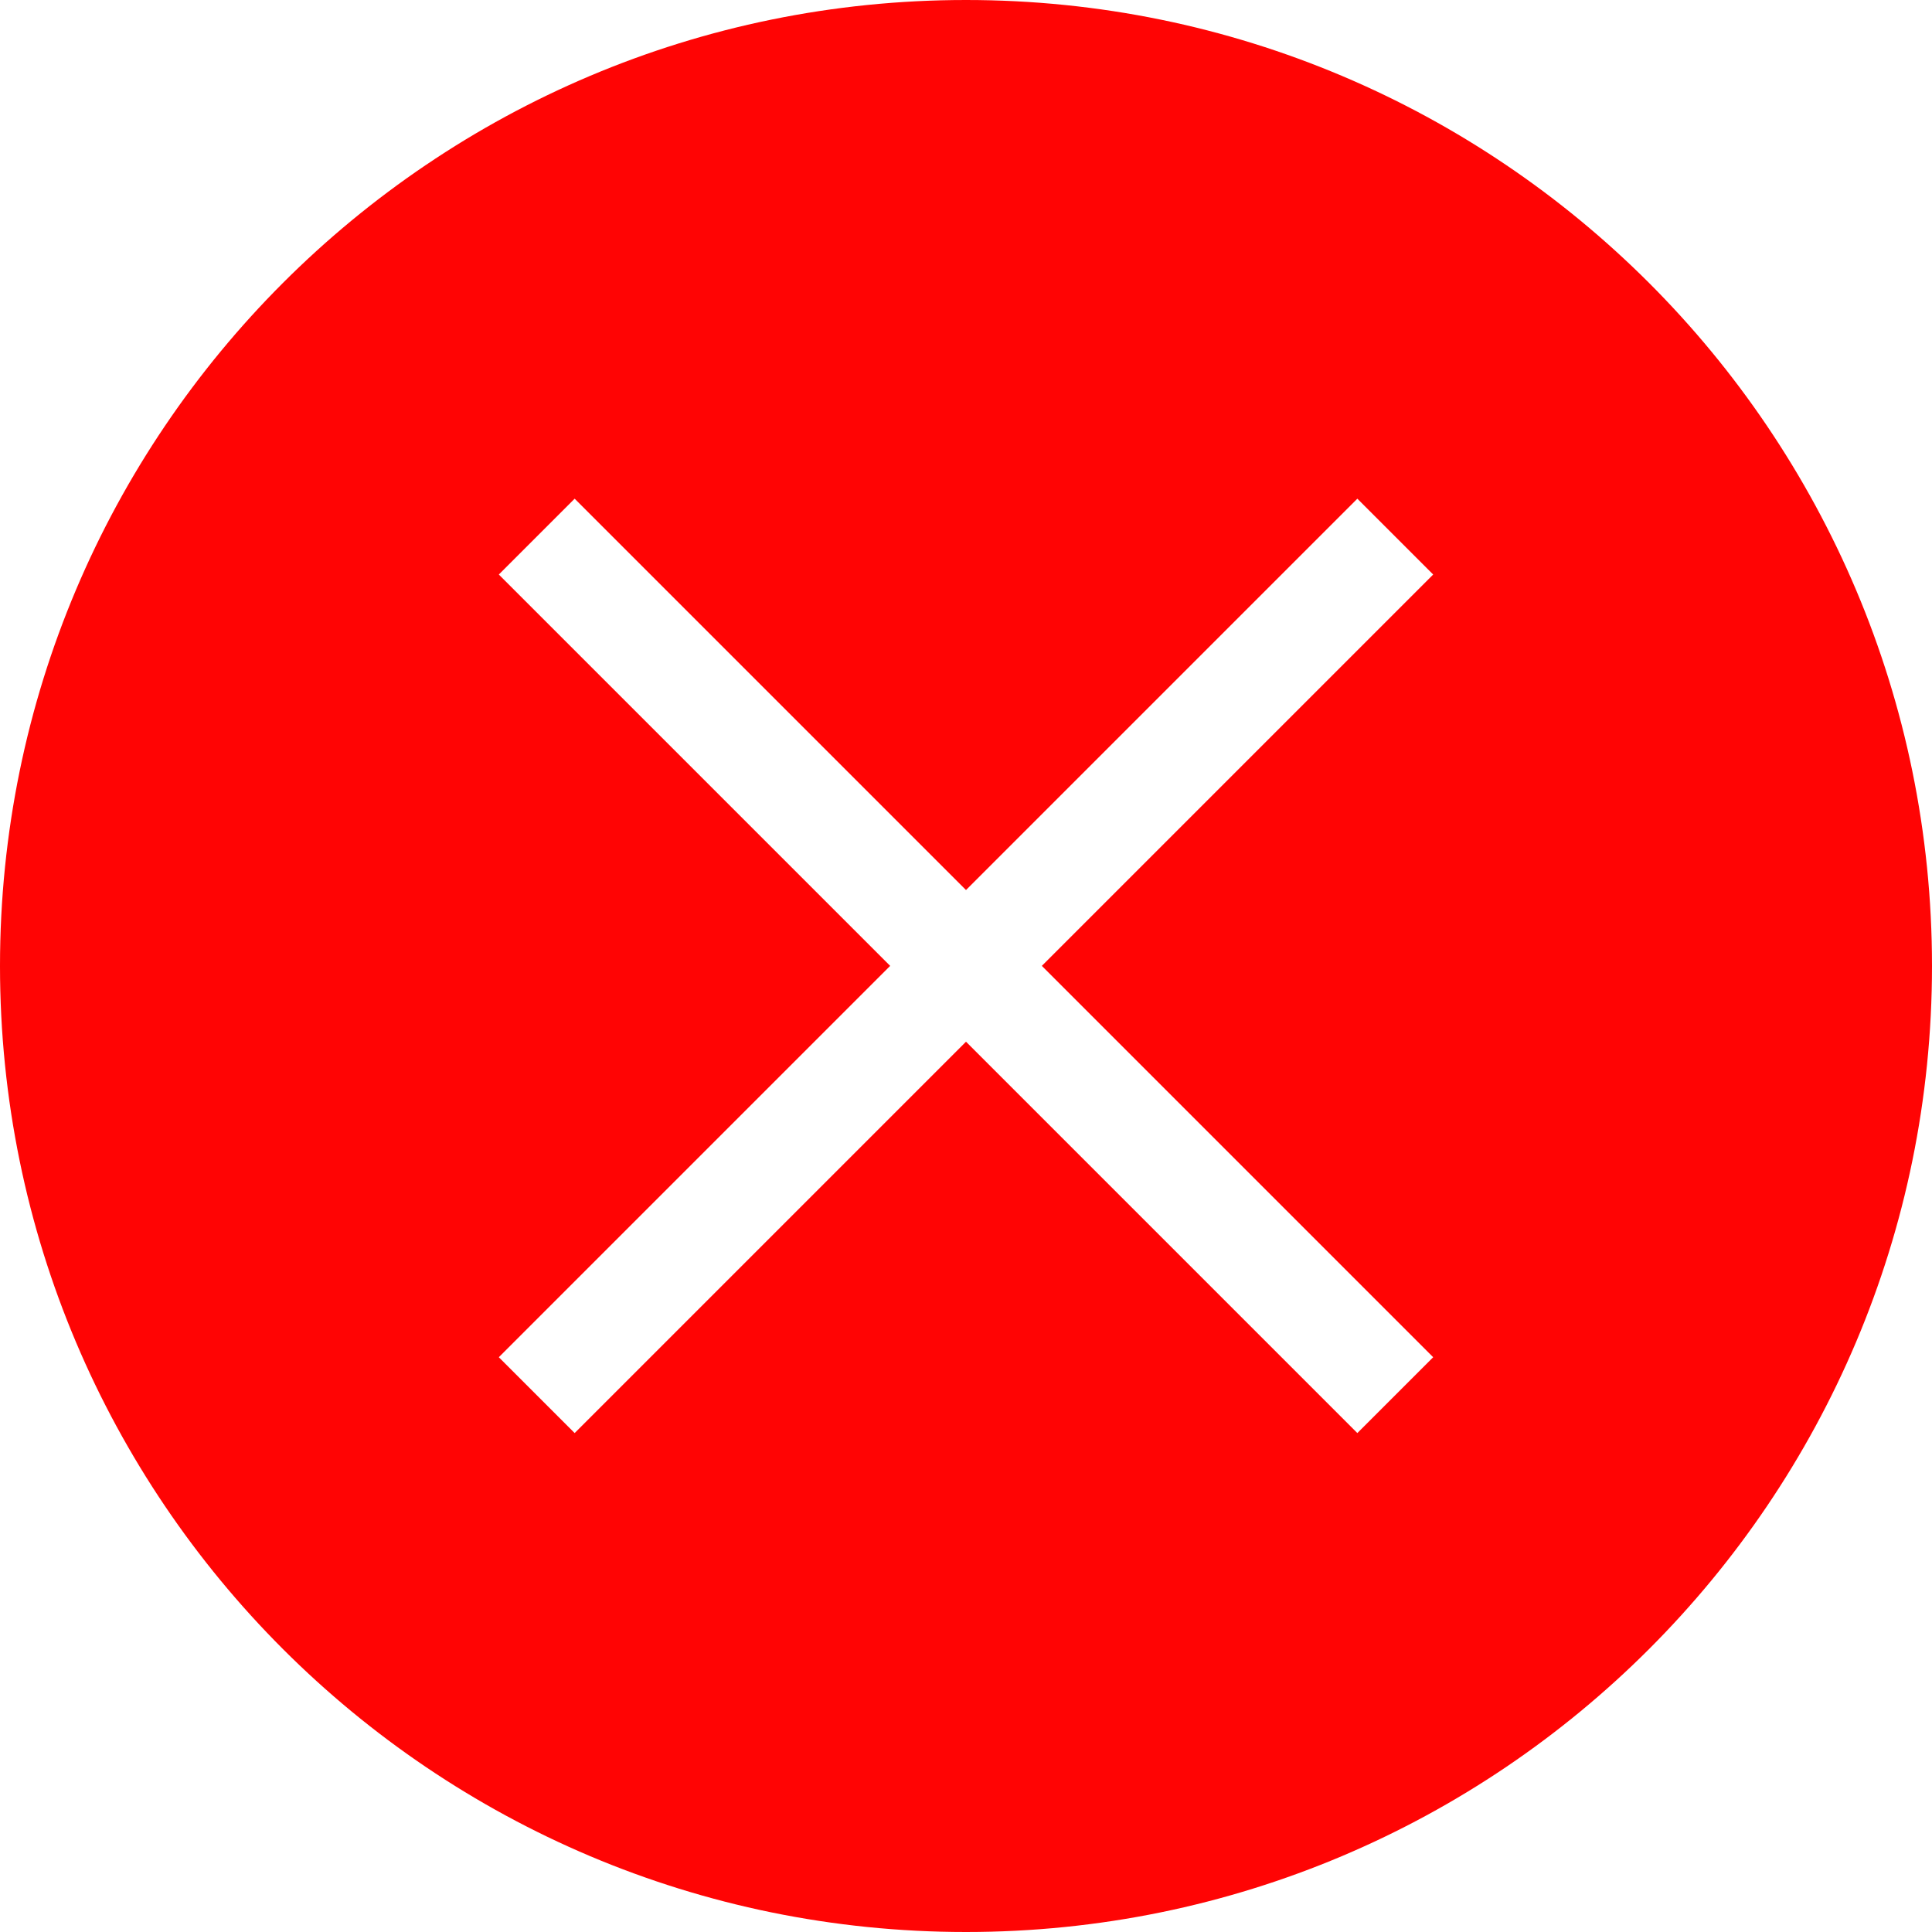
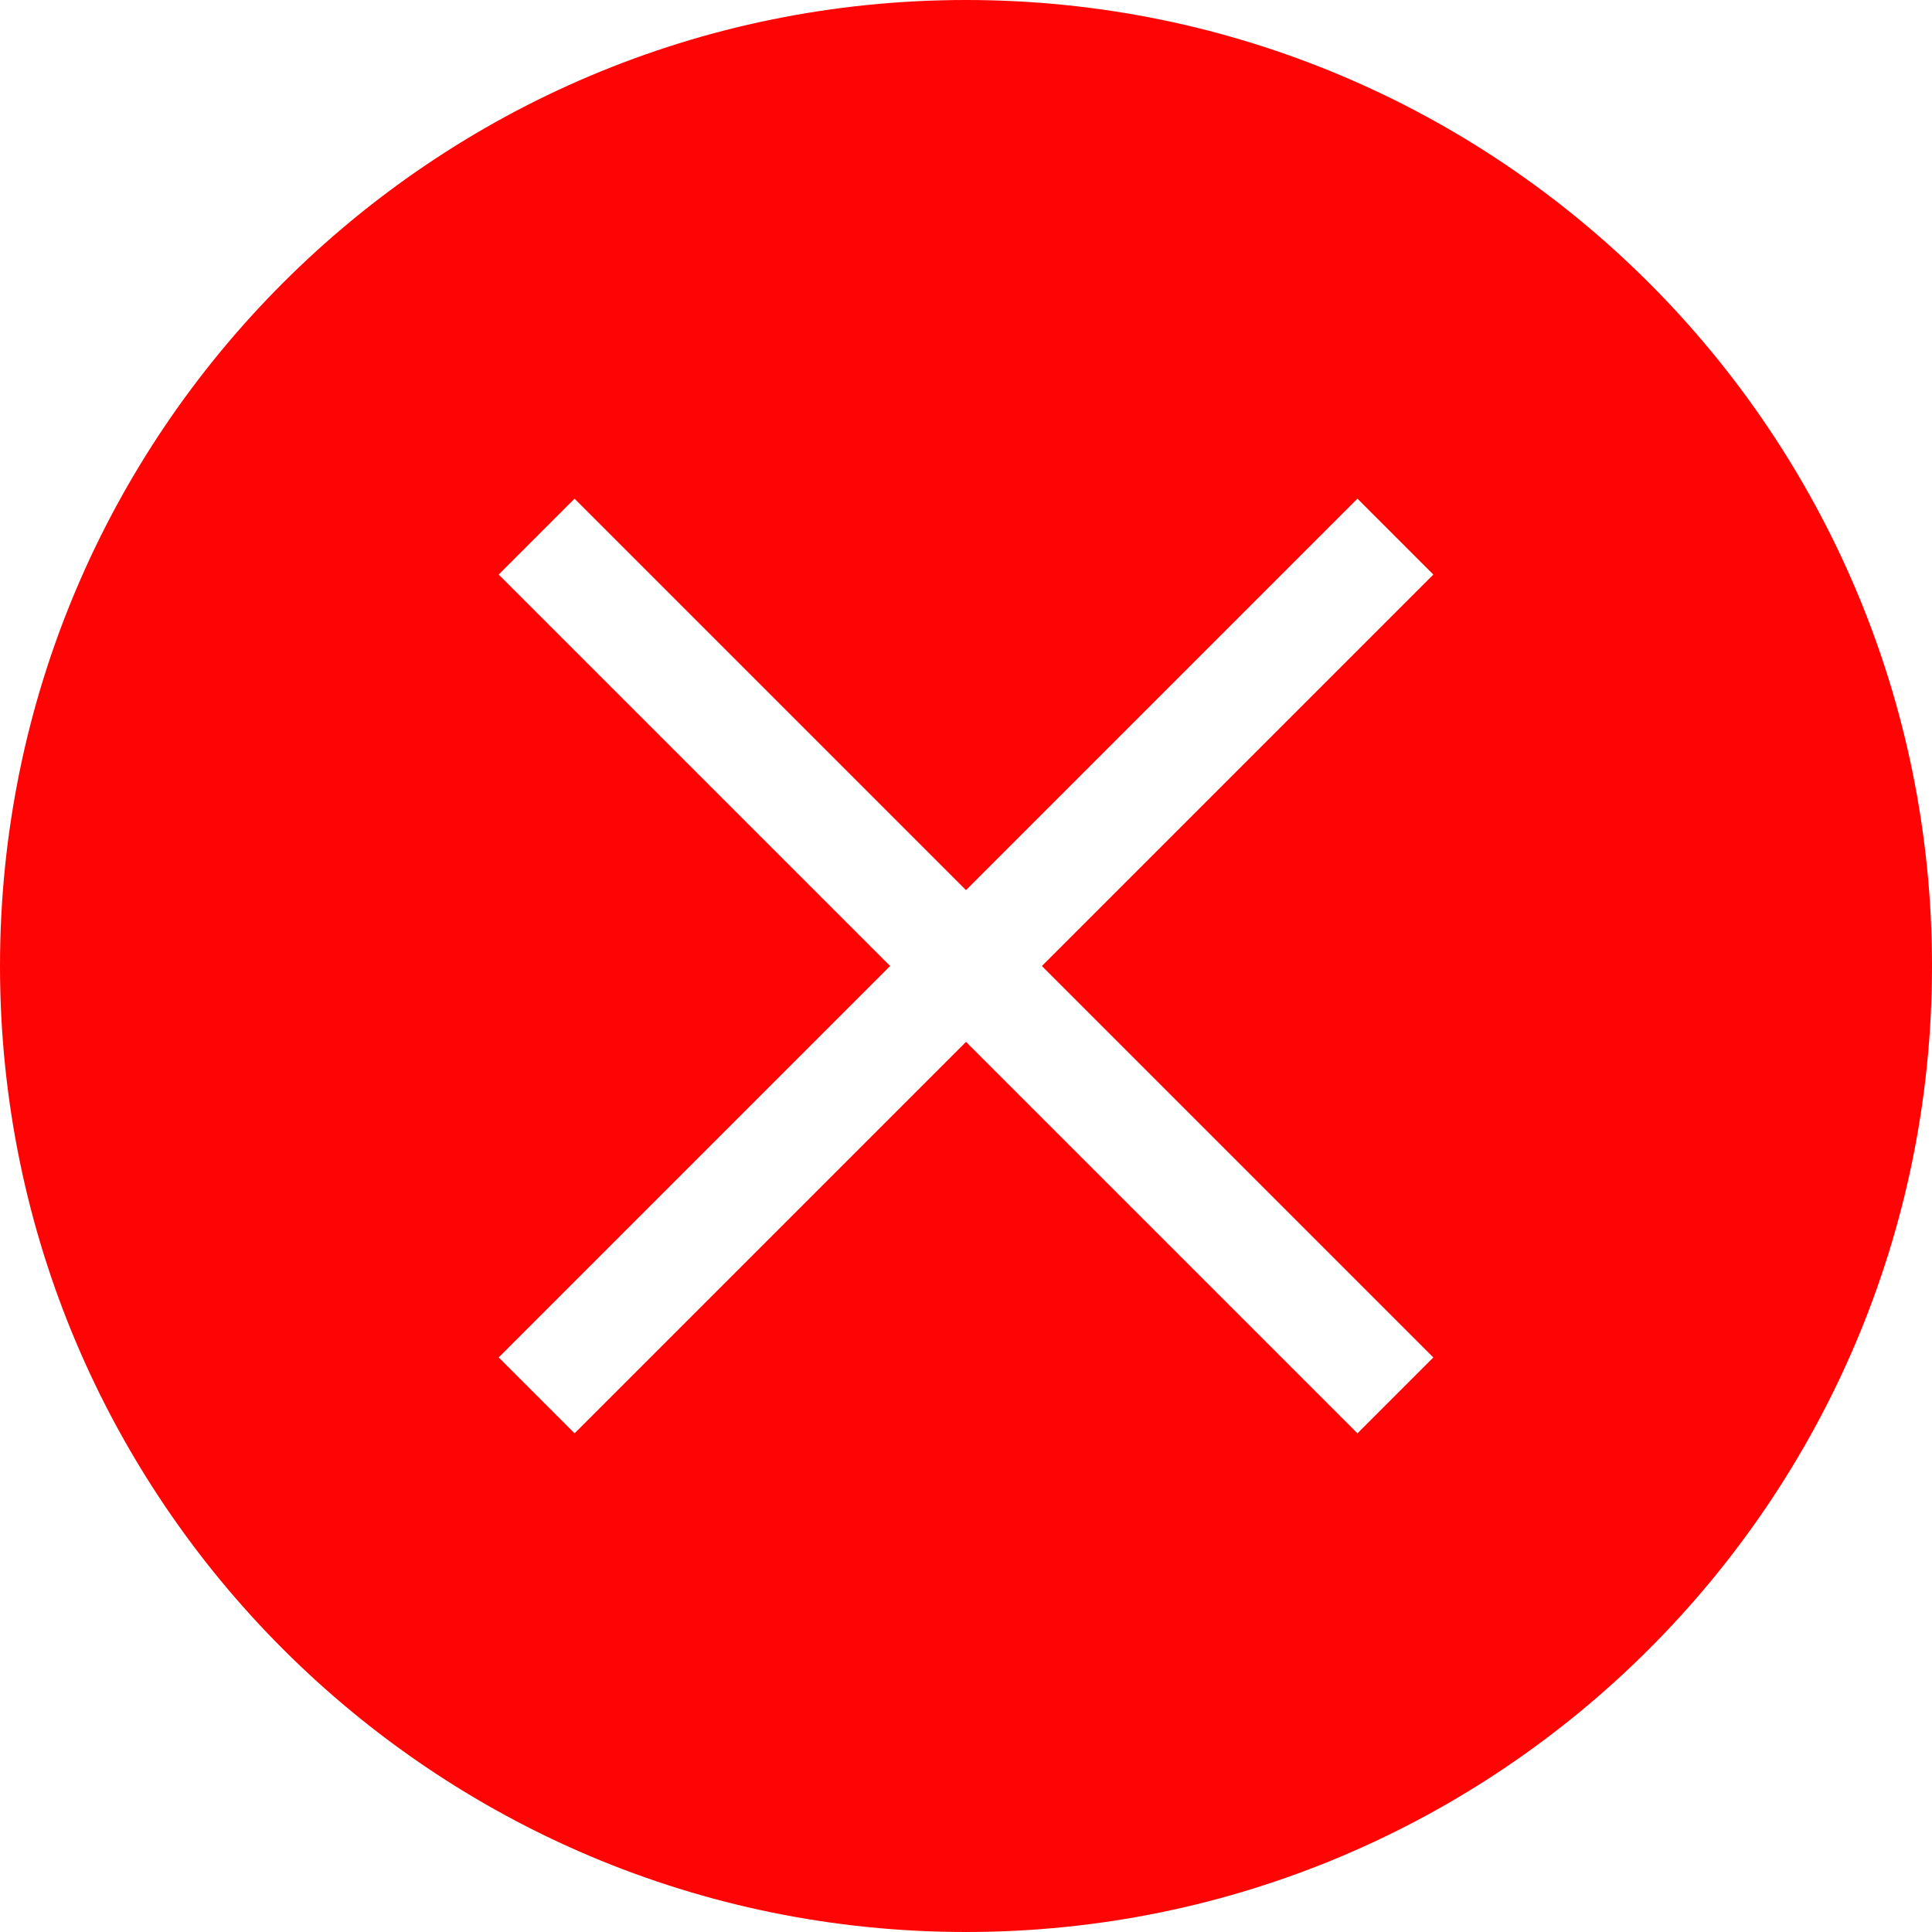
- <svg xmlns="http://www.w3.org/2000/svg" id="svg4" version="1.1" viewBox="0 0 16 16">
-   <path id="path905-3" class="error" d="m8 0a8 8 0 0 0-8 8 8 8 0 0 0 8 8 8 8 0 0 0 8-8 8 8 0 0 0-8-8zm-3.241 4.13 3.241 3.241 3.241-3.241 0.628 0.628-3.241 3.241 3.241 3.241-0.628 0.628-3.241-3.241-3.241 3.241-0.628-0.628 3.241-3.241-3.241-3.241z" fill="#ff0404" />
+ <svg xmlns="http://www.w3.org/2000/svg" id="svg4" version="1.1" viewBox="0 0 18 18">
+   <path id="path905-3" class="error" d="m9 0a9 9 0 0 0-9 9 9 9 0 0 0 9 9 9 9 0 0 0 9-9 9 9 0 0 0-9-9zm-3.647 4.646 3.647 3.647 3.647-3.647 0.707 0.707-3.647 3.647 3.647 3.647-0.707 0.707-3.647-3.647-3.647 3.647-0.707-0.707 3.647-3.647-3.647-3.647z" fill="#ff0404" stroke-width="1.125" />
</svg>
